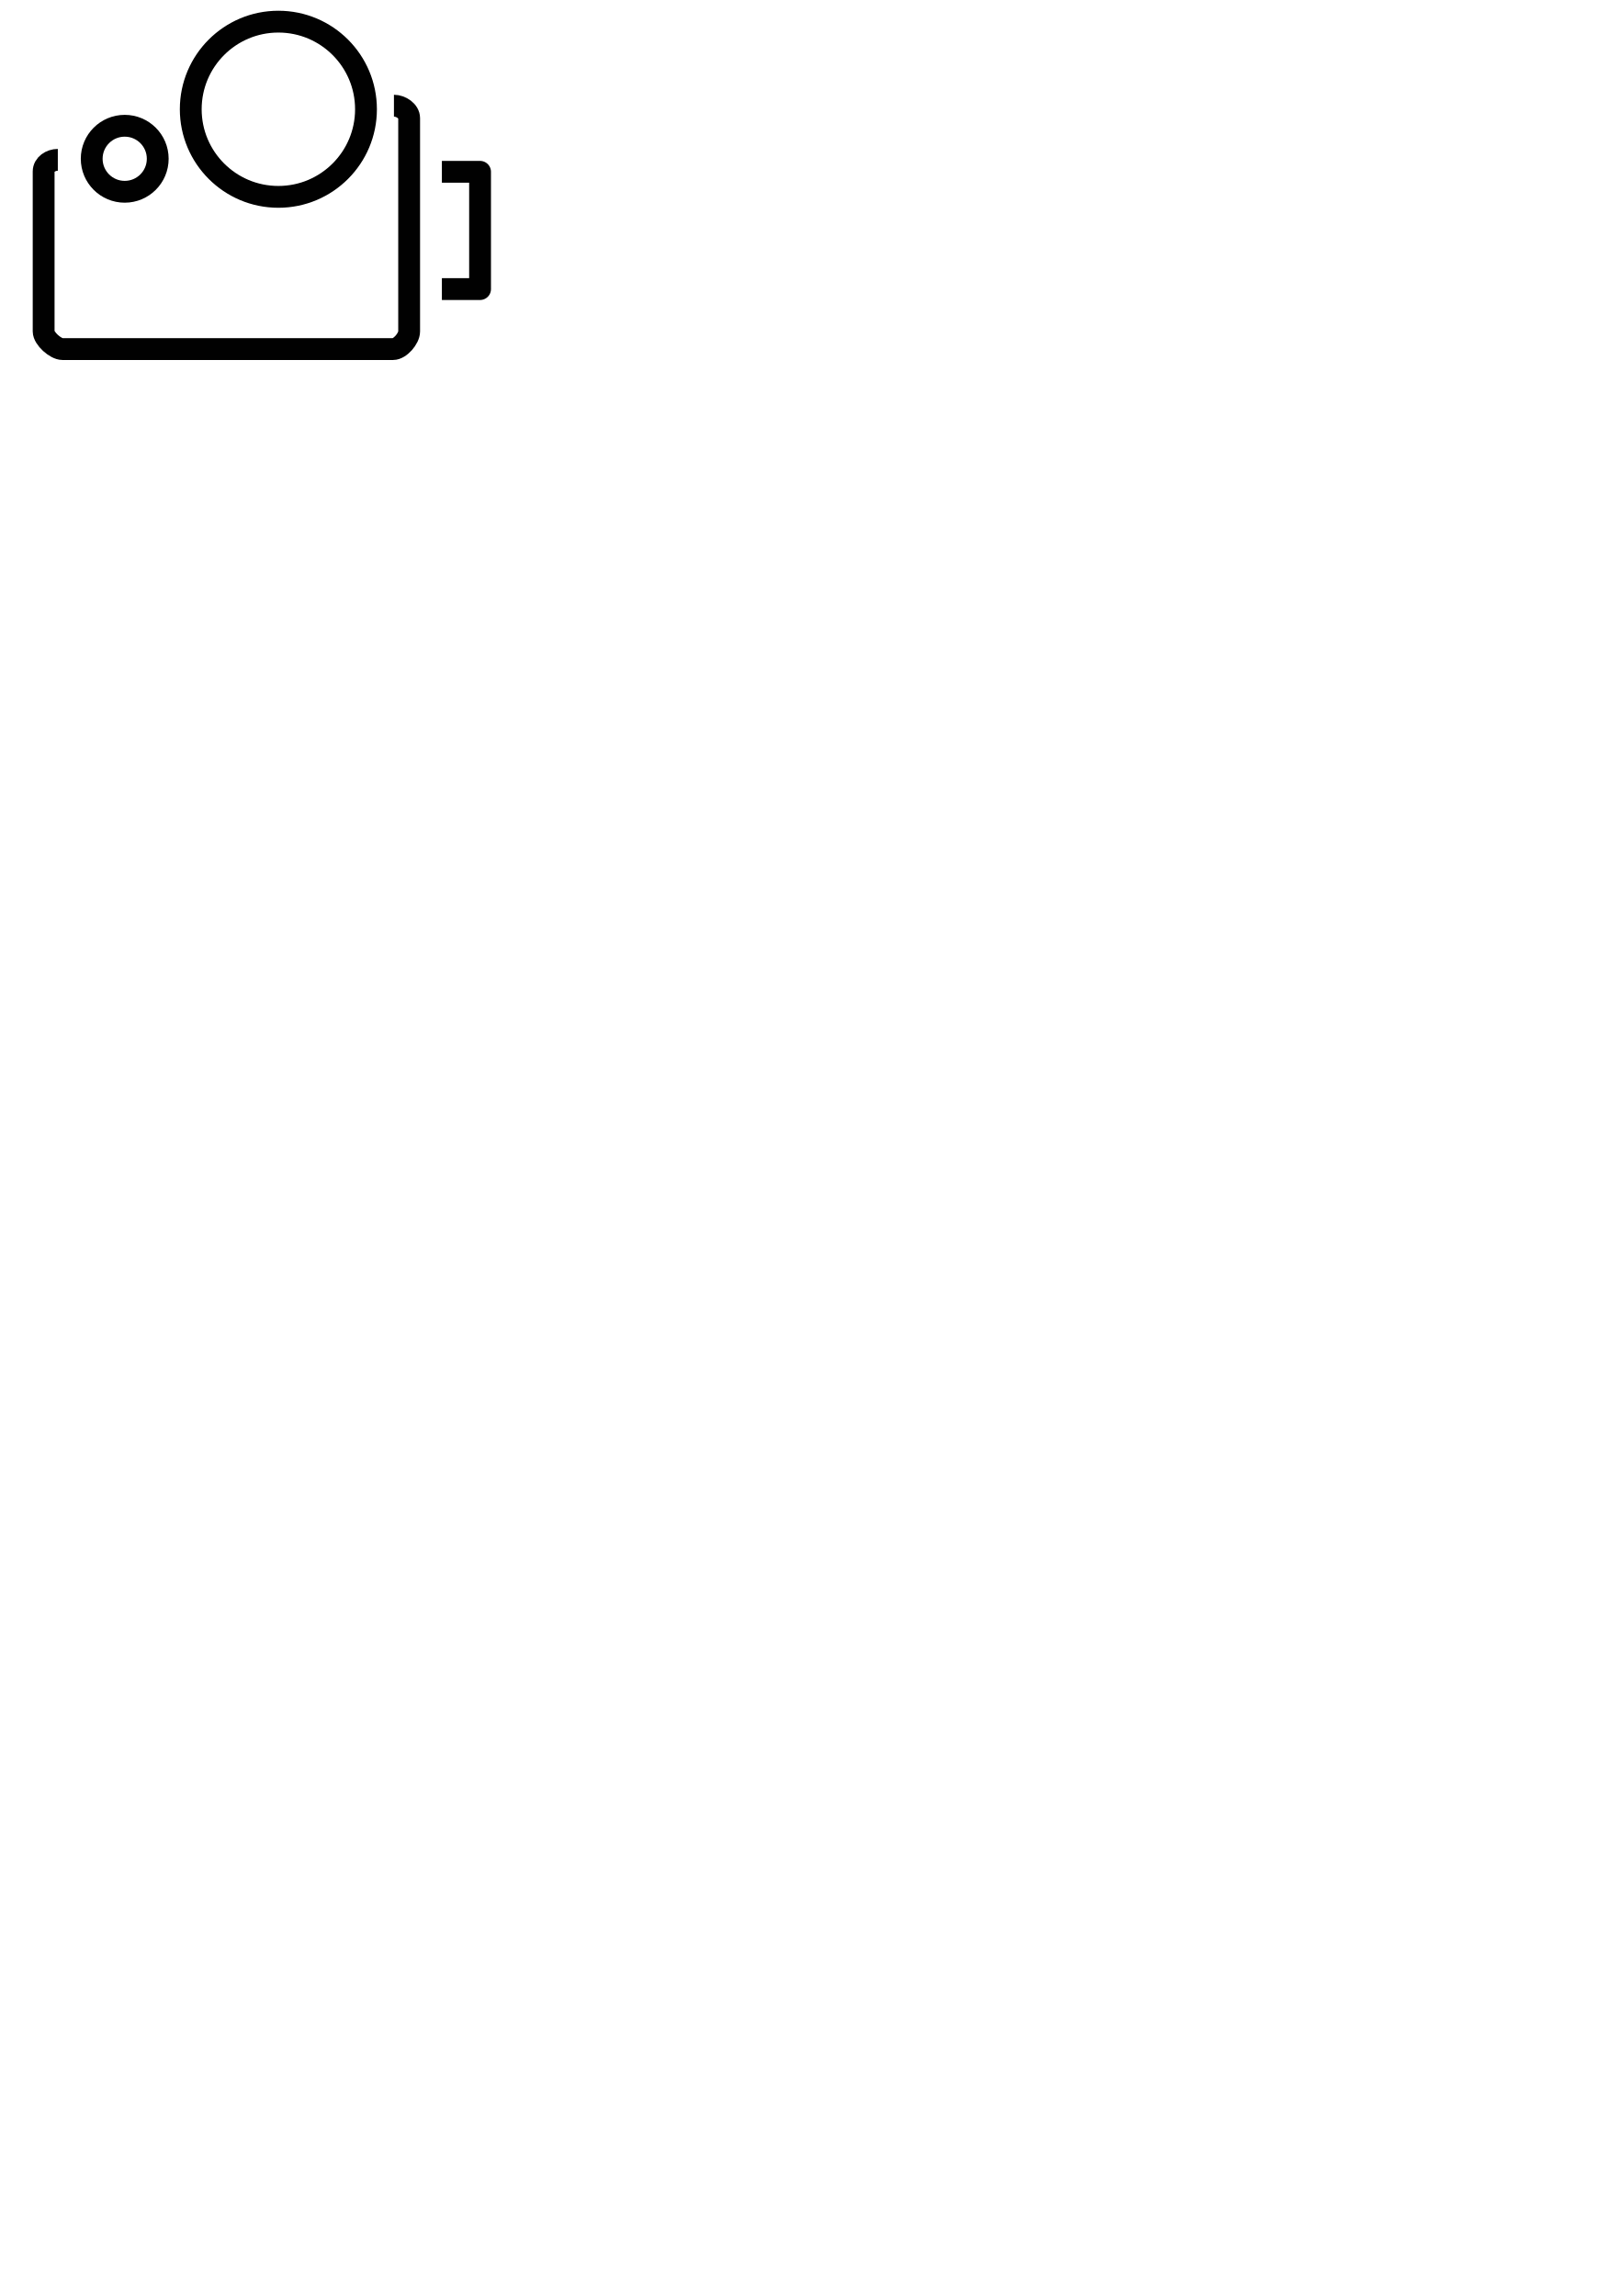
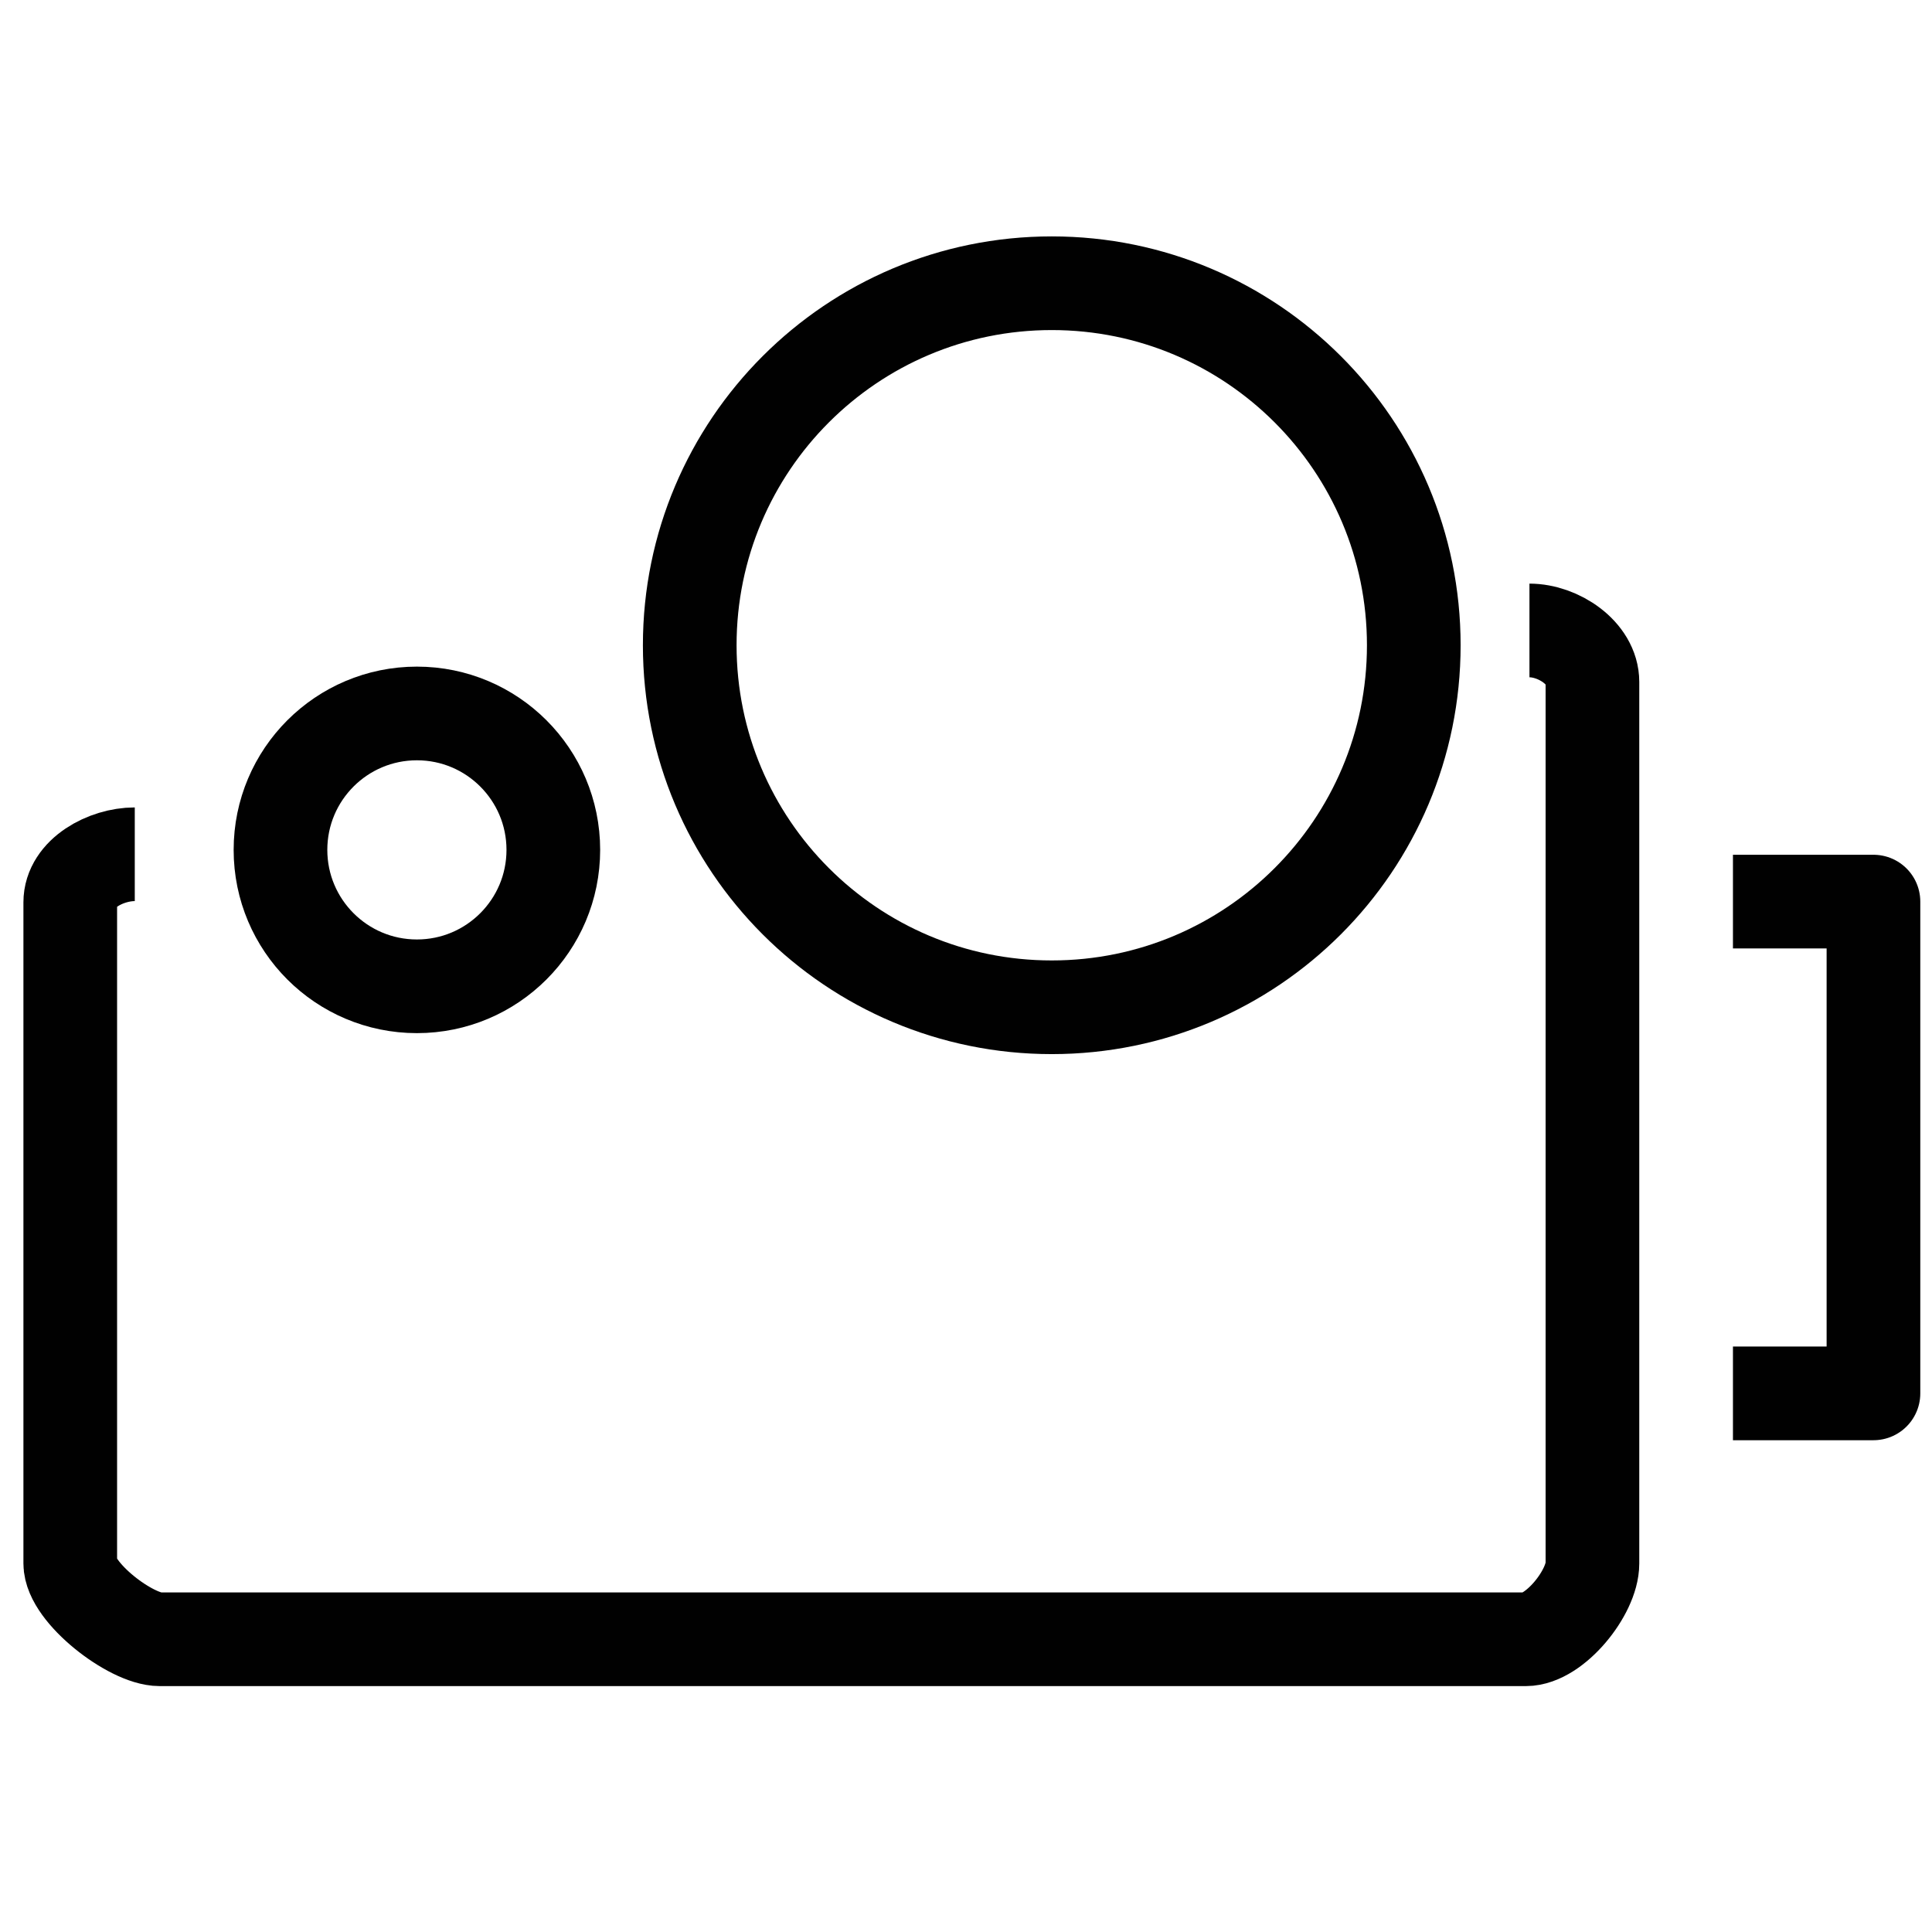
- <svg xmlns="http://www.w3.org/2000/svg" version="1.1" id="Layer_1" x="0px" y="0px" width="595.28px" height="841.89px" viewBox="0 0 595.28 841.89" enable-background="new 0 0 595.28 841.89" xml:space="preserve">
+ <svg xmlns="http://www.w3.org/2000/svg" version="1.1" id="Layer_1" x="0px" y="0px" width="165px" height="165px" viewBox="0 0 165 165" enable-background="new 0 0 165 165" xml:space="preserve">
  <g>
-     <circle fill="none" stroke="#010101" stroke-width="8" stroke-miterlimit="10" cx="45.723" cy="58.218" r="12.104" />
-     <circle fill="none" stroke="#010101" stroke-width="8" stroke-miterlimit="10" cx="102.055" cy="40.061" r="32.123" />
-     <polyline fill="none" stroke="#010101" stroke-width="8" stroke-linejoin="round" stroke-miterlimit="10" points="162,63 176,63    176,106 162,106  " />
-     <path fill="none" stroke="#010101" stroke-width="8" stroke-miterlimit="10" d="M144.426,38.749c2.571,0,5.574,2,5.574,4.571   v78.213c0,2.571-3.318,6.467-5.891,6.467H22.91c-2.571,0-6.91-3.896-6.91-6.467l0,0v-58.66c0-2.571,2.628-4.267,5.199-4.267" />
+     <circle fill="none" stroke="#010101" stroke-width="8" stroke-miterlimit="10" cx="35.605" cy="72.583" r="11.651" />
+     <circle fill="none" stroke="#010101" stroke-width="8" stroke-miterlimit="10" cx="89.824" cy="55.107" r="30.918" />
+     <polyline fill="none" stroke="#010101" stroke-width="8" stroke-linejoin="round" stroke-miterlimit="10" points="148,77 160,77    160,119 148,119  " />
+     <path fill="none" stroke="#010101" stroke-width="8" stroke-miterlimit="10" d="M130.621,53.844c2.475,0,5.379,1.926,5.379,4.4   v75.28c0,2.475-3.223,6.476-5.698,6.476H13.648C11.173,140,6,135.999,6,133.524l0,0v-56.46c0-2.474,3.035-4.107,5.51-4.107" />
  </g>
</svg>
